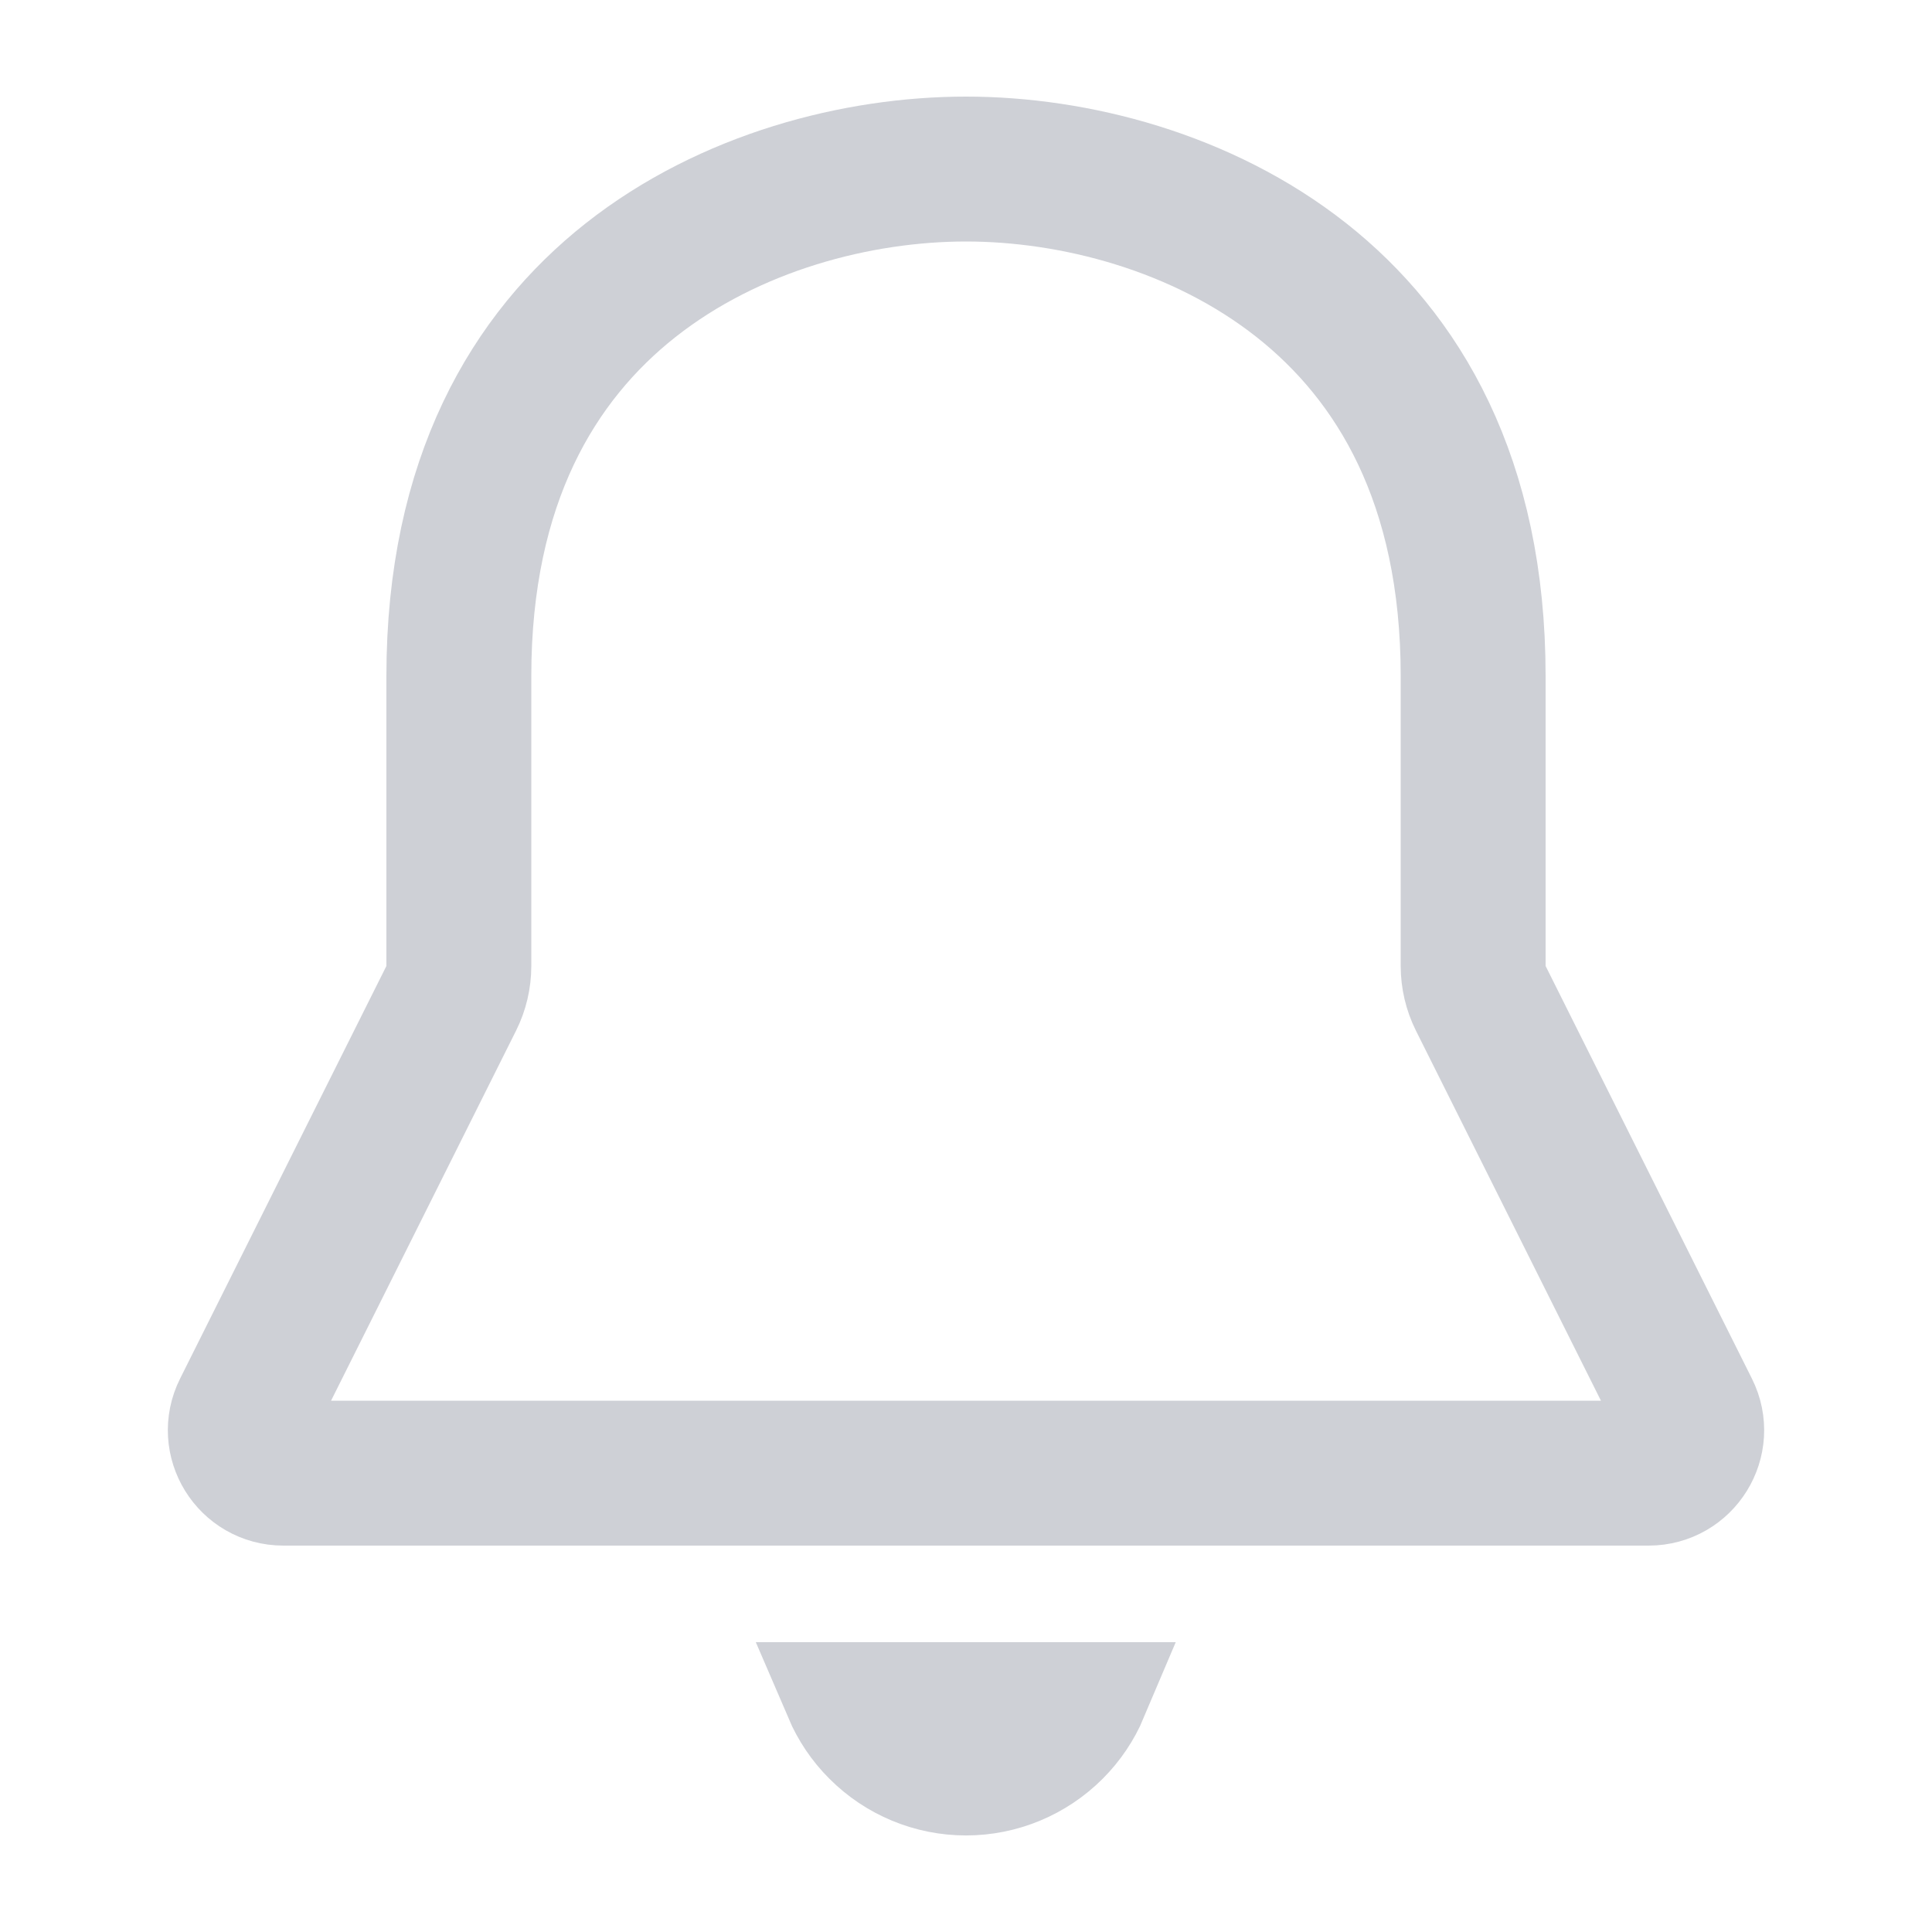
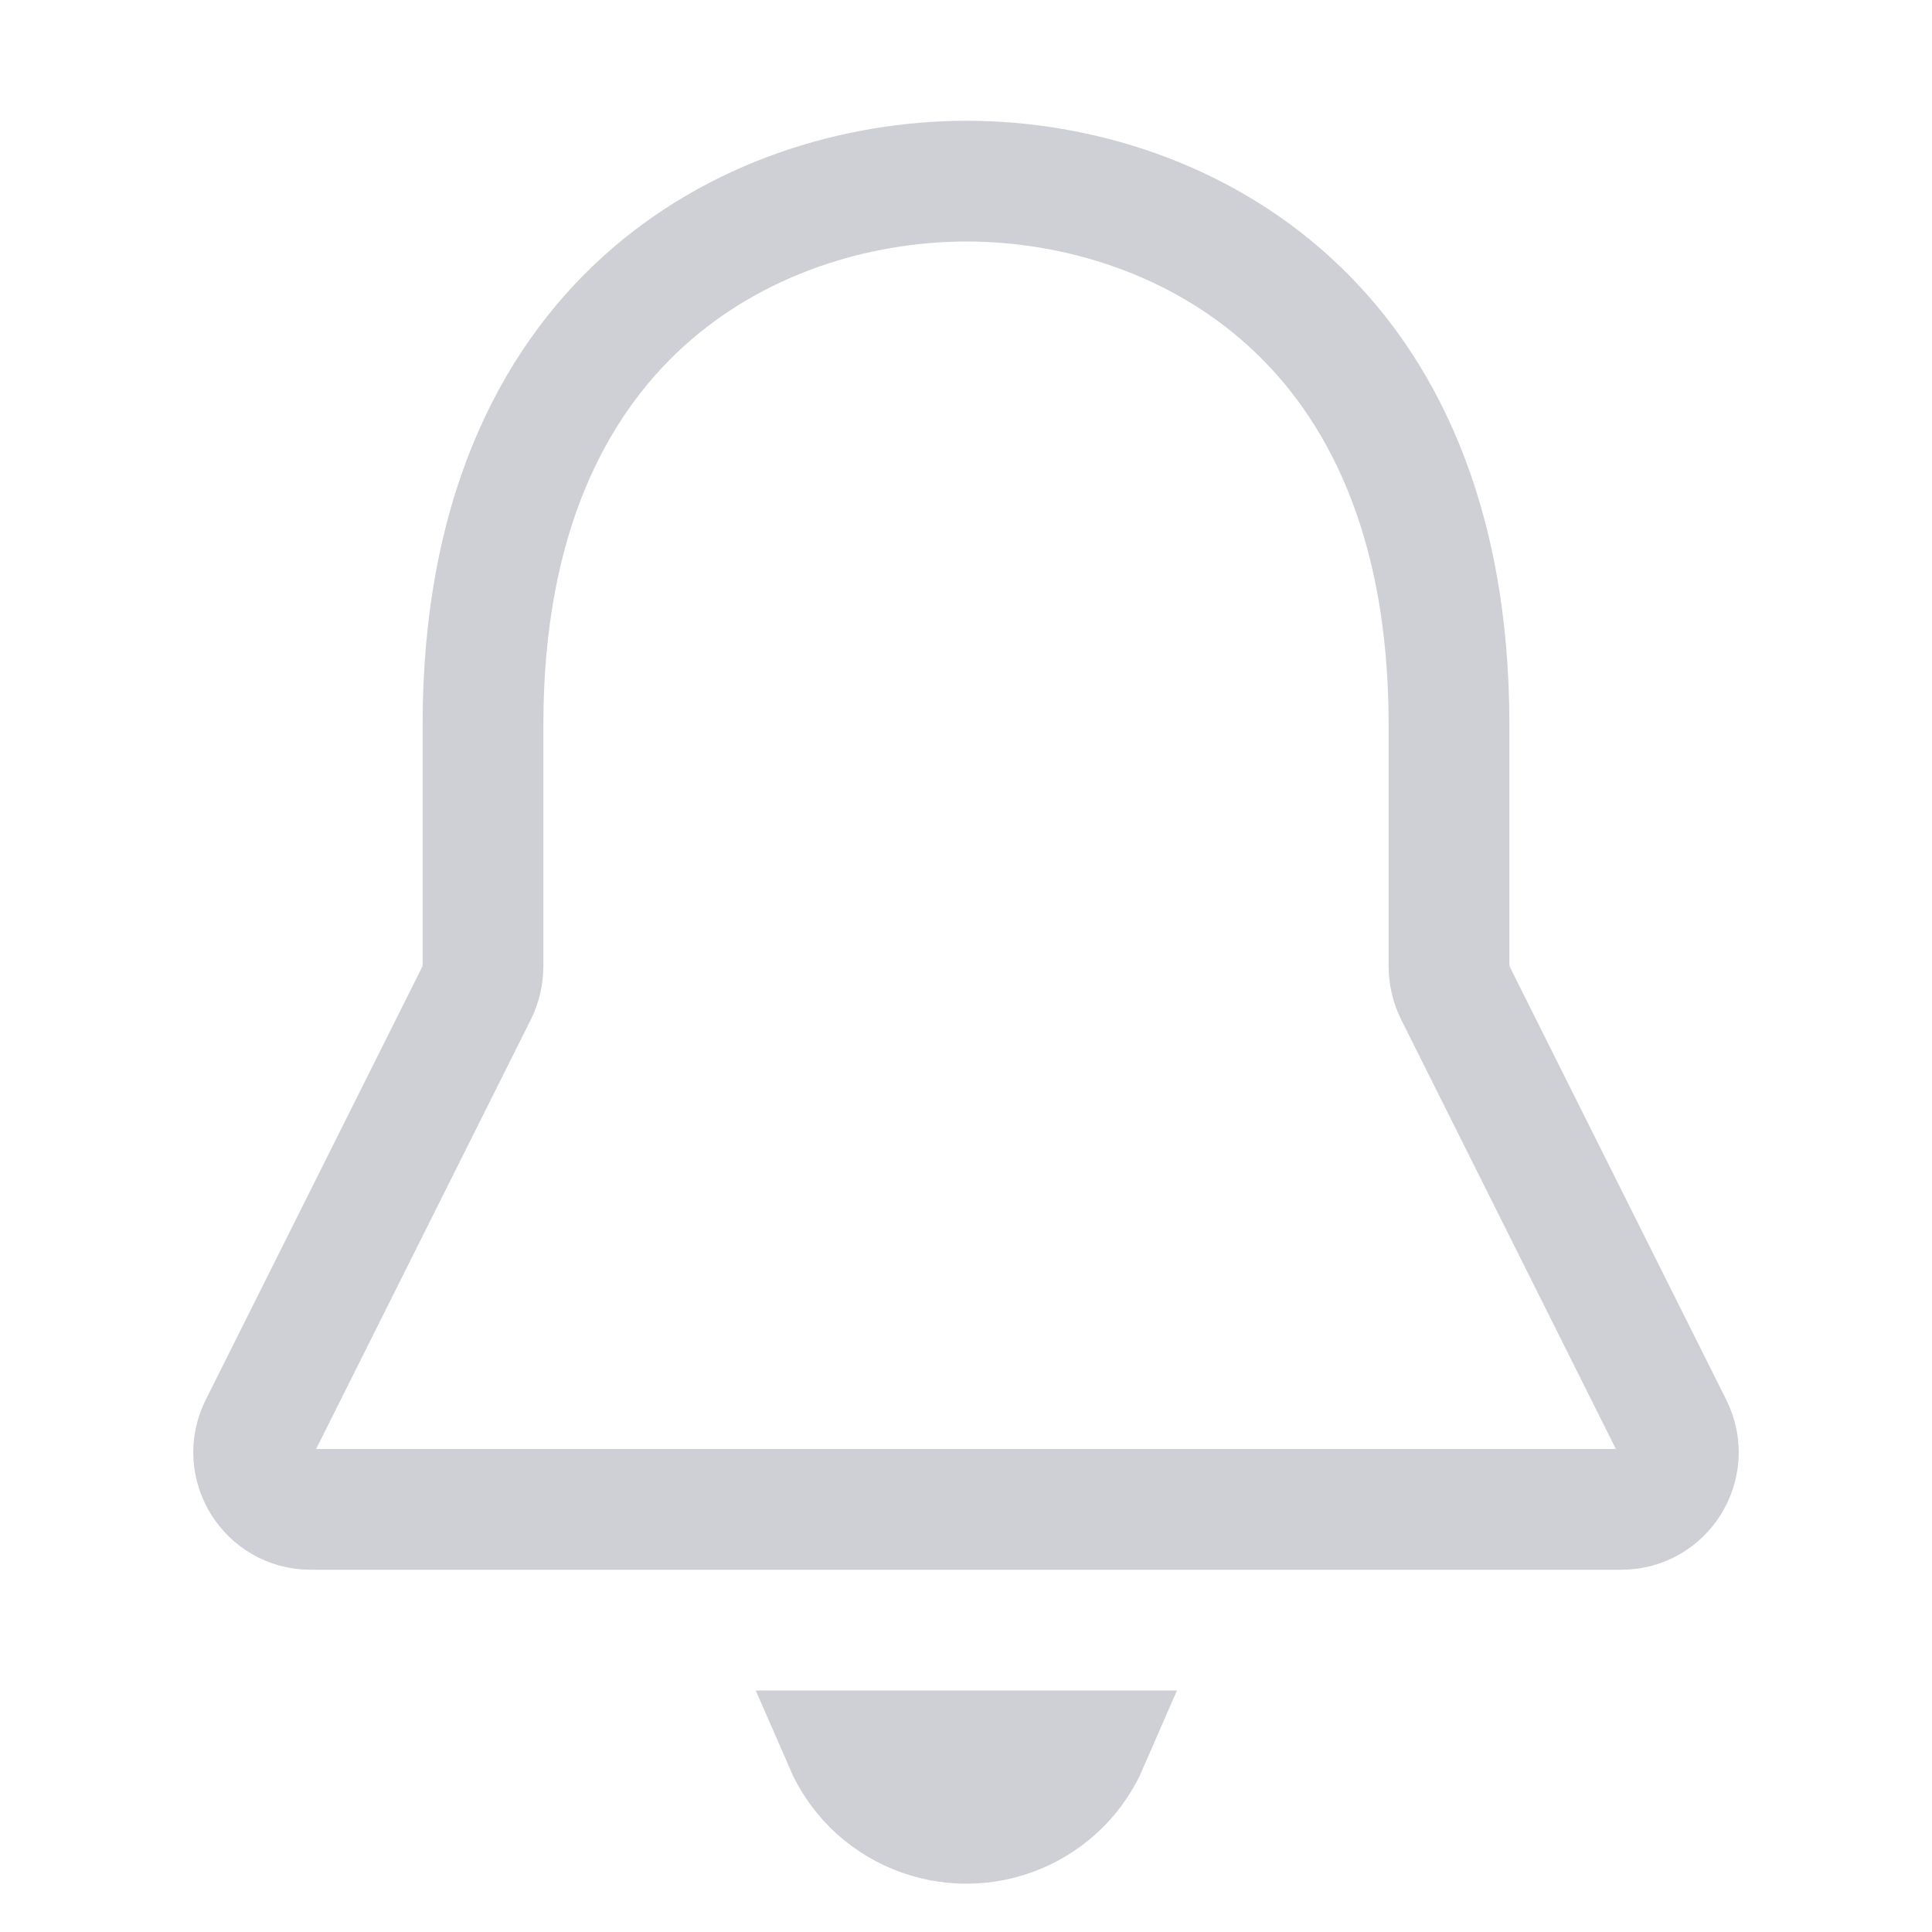
- <svg xmlns="http://www.w3.org/2000/svg" width="20" height="20" viewBox="0 0 20 20" fill="none">
-   <path d="M8.677 17.562H11.323C11.252 17.73 11.148 17.885 11.017 18.016C10.747 18.286 10.381 18.438 10 18.438C9.619 18.438 9.253 18.286 8.984 18.016C8.852 17.885 8.749 17.73 8.677 17.562Z" stroke="#CED0D6" stroke-width="1.125" />
-   <path d="M4.671 10.335C4.723 10.231 4.75 10.116 4.75 10V7C4.75 4.971 5.527 3.691 6.527 2.901C7.556 2.089 8.882 1.75 10 1.75C11.118 1.75 12.444 2.089 13.473 2.901C14.473 3.691 15.25 4.971 15.25 7V10C15.25 10.116 15.277 10.231 15.329 10.335L17.465 14.607C17.613 14.902 17.398 15.25 17.067 15.25H2.933C2.602 15.25 2.387 14.902 2.535 14.607L4.671 10.335Z" stroke="#CED0D6" stroke-width="1.5" stroke-linejoin="round" />
+ <svg xmlns="http://www.w3.org/2000/svg" width="16" height="16" viewBox="0 0 16 16" fill="none">
+   <path d="M6.957 14.458H9.049C8.993 14.587 8.912 14.706 8.811 14.808C8.596 15.022 8.306 15.142 8.003 15.142C7.7 15.142 7.41 15.022 7.195 14.808C7.094 14.706 7.013 14.587 6.957 14.458Z" stroke="#CED0D6" stroke-width="0.916" />
+   <path d="M3.947 8.224C3.982 8.154 4 8.078 4 8V6C4 4.293 4.571 3.185 5.324 2.5C6.088 1.805 7.087 1.502 8.001 1.5L8.004 1.5L8.004 1.5L8.005 1.5H8.005L8.006 1.5L8.009 1.5C8.923 1.502 9.919 1.805 10.68 2.5C11.431 3.184 12 4.292 12 6V8C12 8.078 12.018 8.154 12.053 8.224L13.849 11.816C14.006 12.13 13.778 12.5 13.427 12.5H2.573C2.222 12.5 1.994 12.13 2.151 11.816L3.947 8.224Z" stroke="#CED0D6" stroke-linejoin="round" />
</svg>
